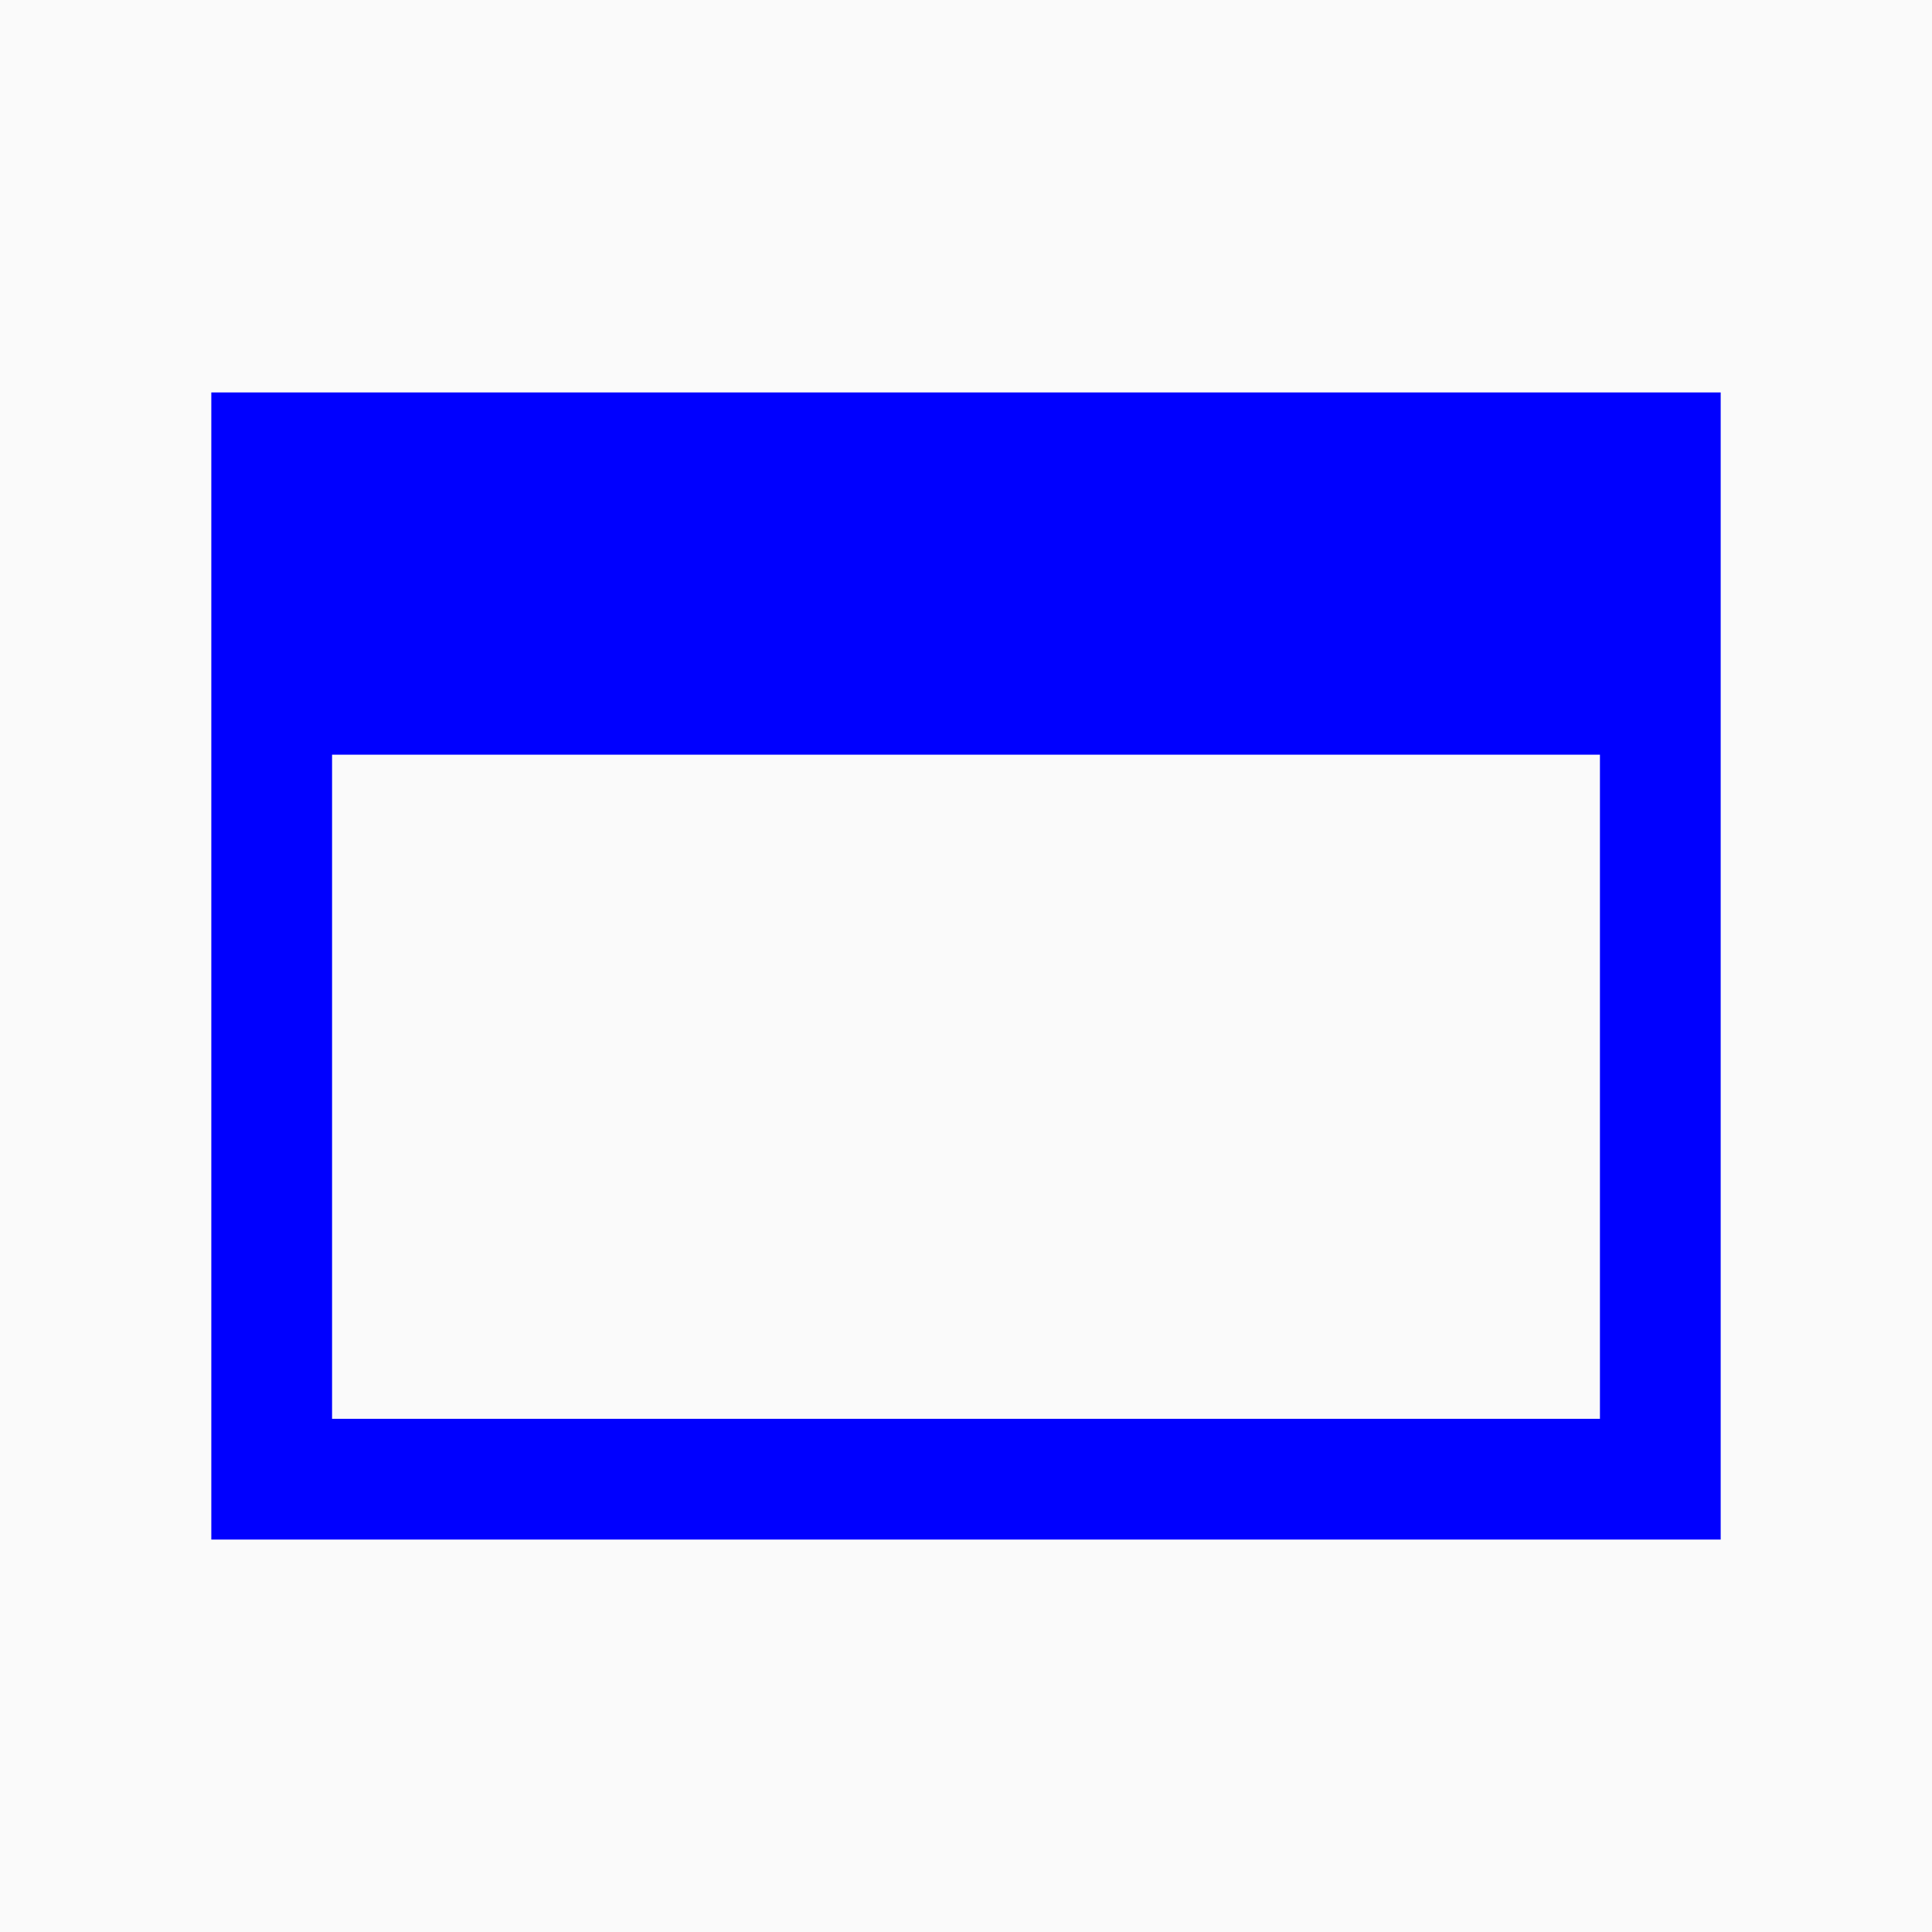
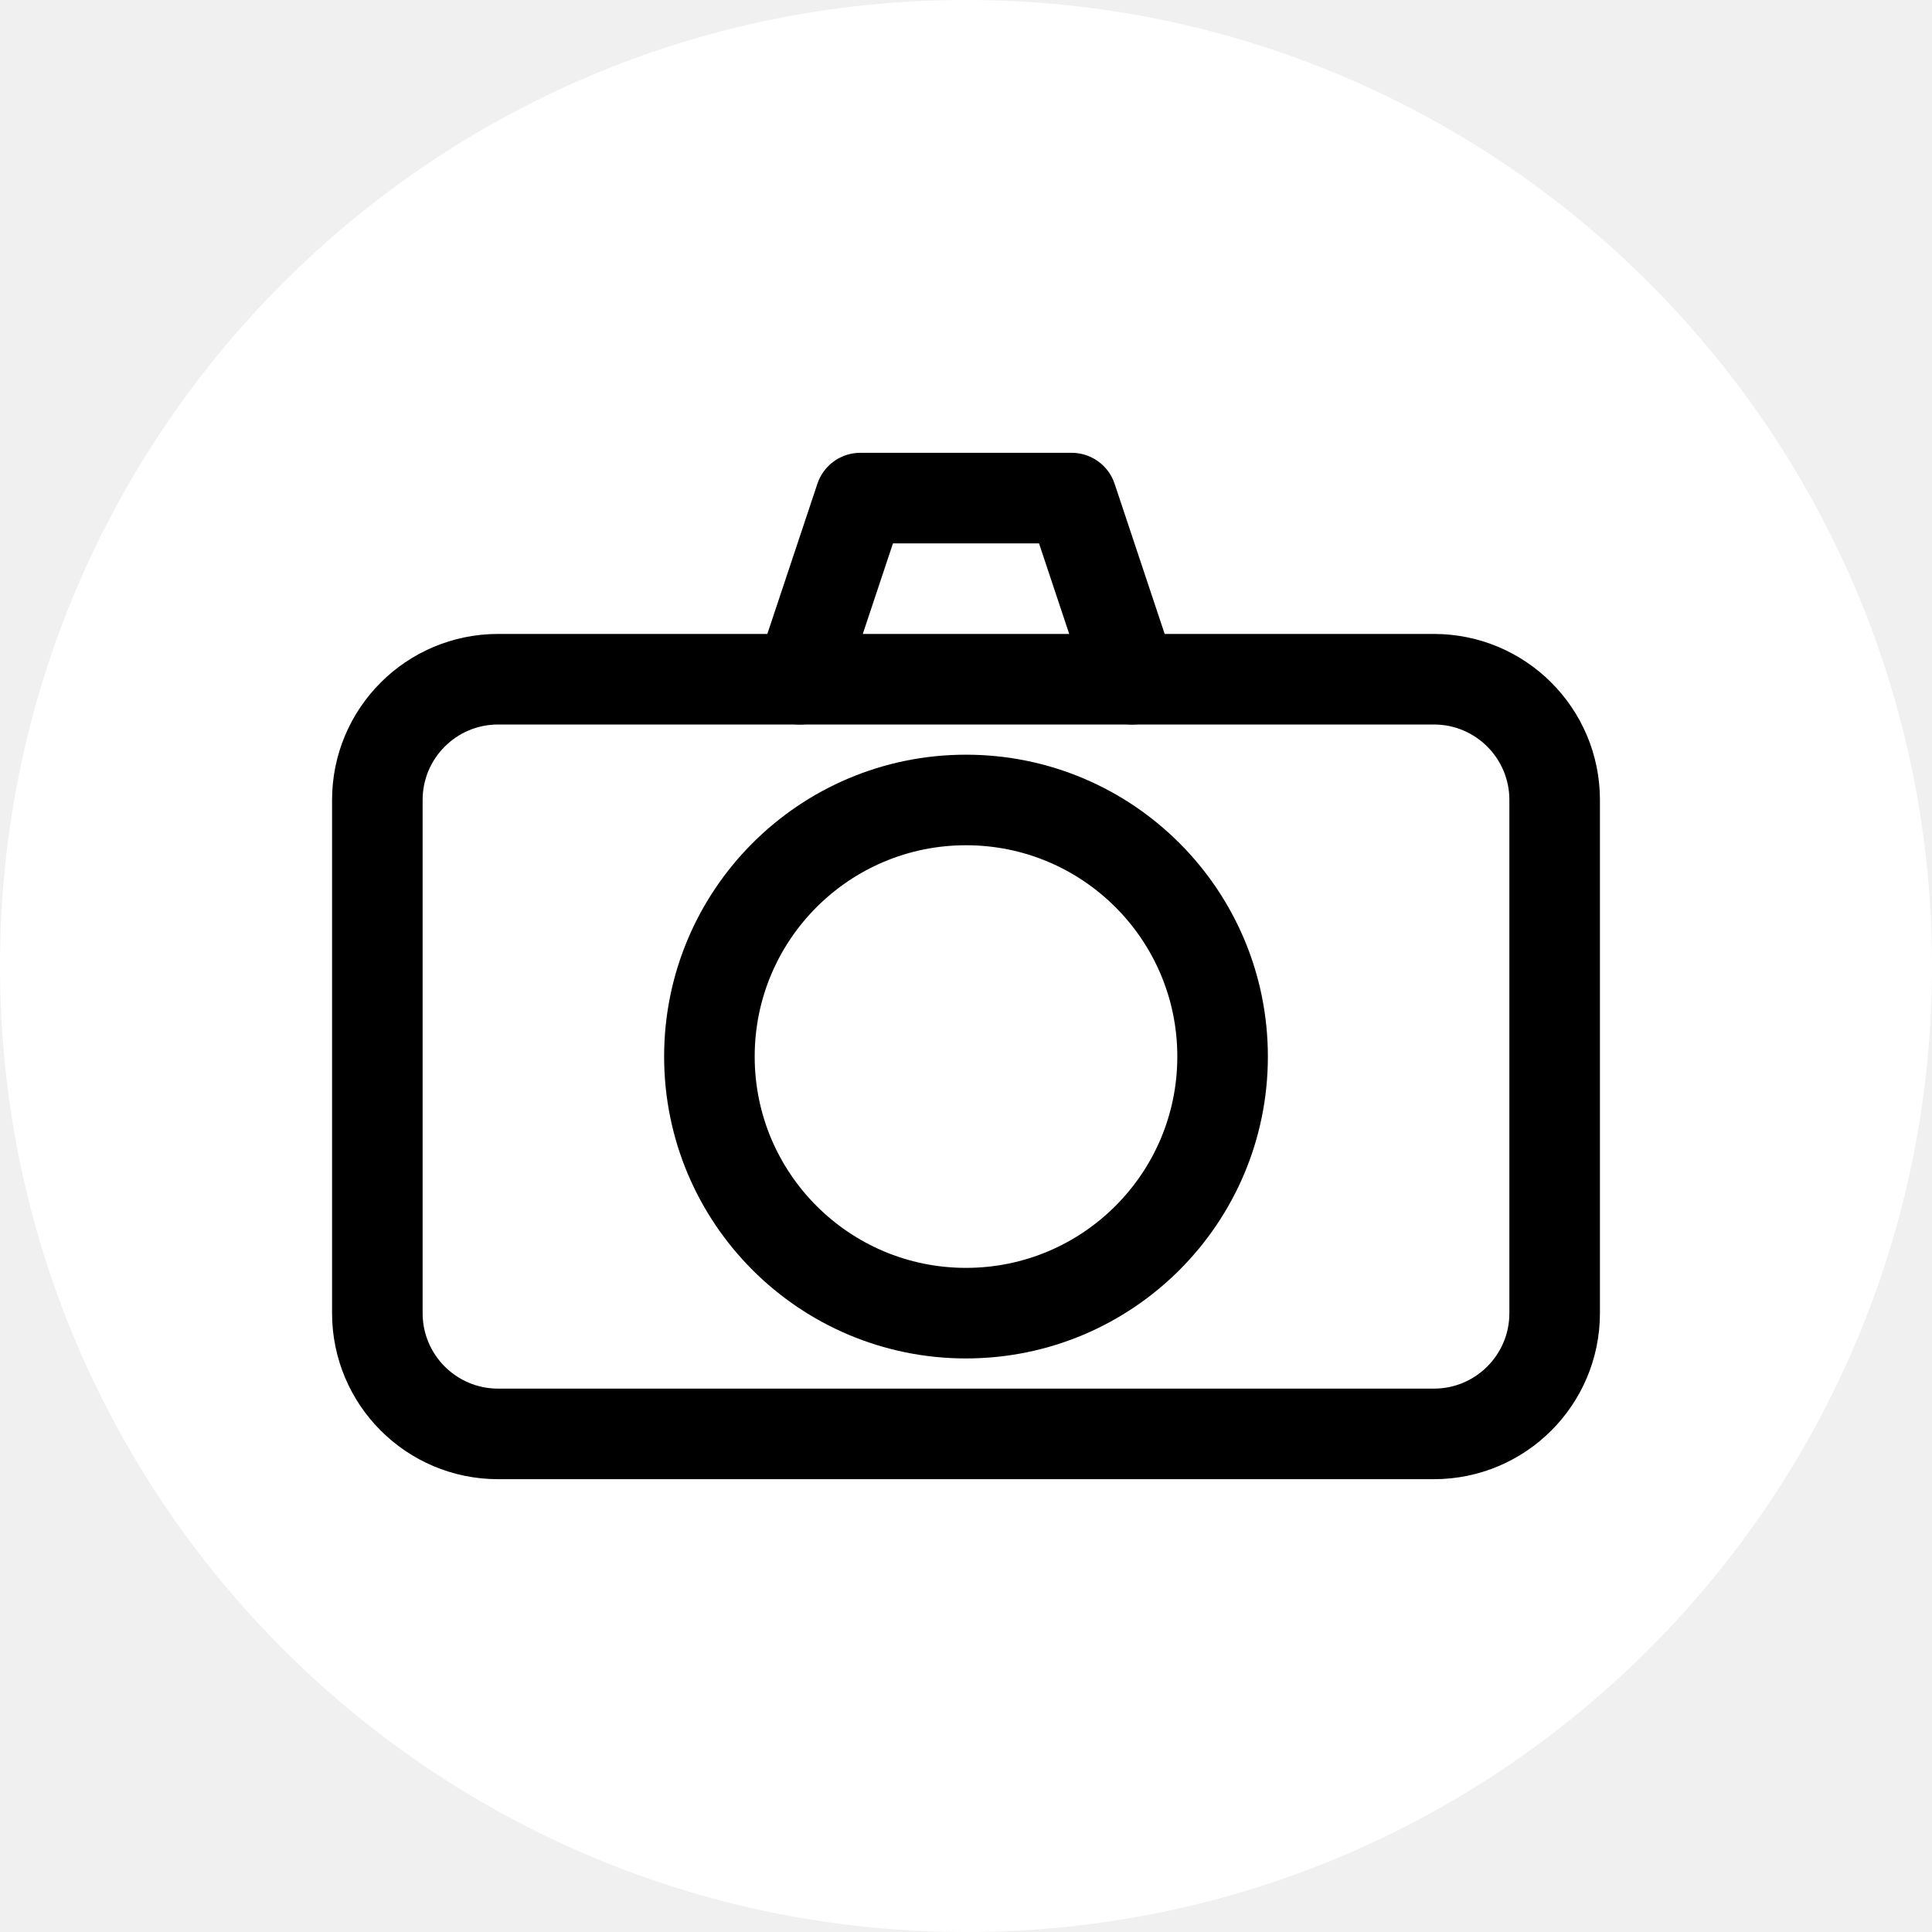
- <svg xmlns="http://www.w3.org/2000/svg" viewBox="0 0 32 32">
-   <rect width="32" height="32" fill="#fafafa" />
-   <rect x="4.5" y="7.5" width="23" height="17" fill="none" stroke="#0000ff" stroke-width="2" />
-   <rect x="4.5" y="7.5" width="23" height="5" fill="#0000ff" />
+ <svg xmlns="http://www.w3.org/2000/svg" viewBox="0 0 64 64" role="img" aria-label="Camera">
+   <circle cx="32" cy="32" r="32" fill="#ffffff" />
+   <g fill="none" stroke="#000000" stroke-width="3" stroke-linejoin="round" stroke-linecap="round">
+     <path d="M26.5 22.5 L28.5 16.5 H35.5 L37.5 22.5" />
+     <rect x="12.5" y="22.5" width="39" height="25" rx="4" />
+     <circle cx="32" cy="35" r="8.5" />
+   </g>
</svg>
